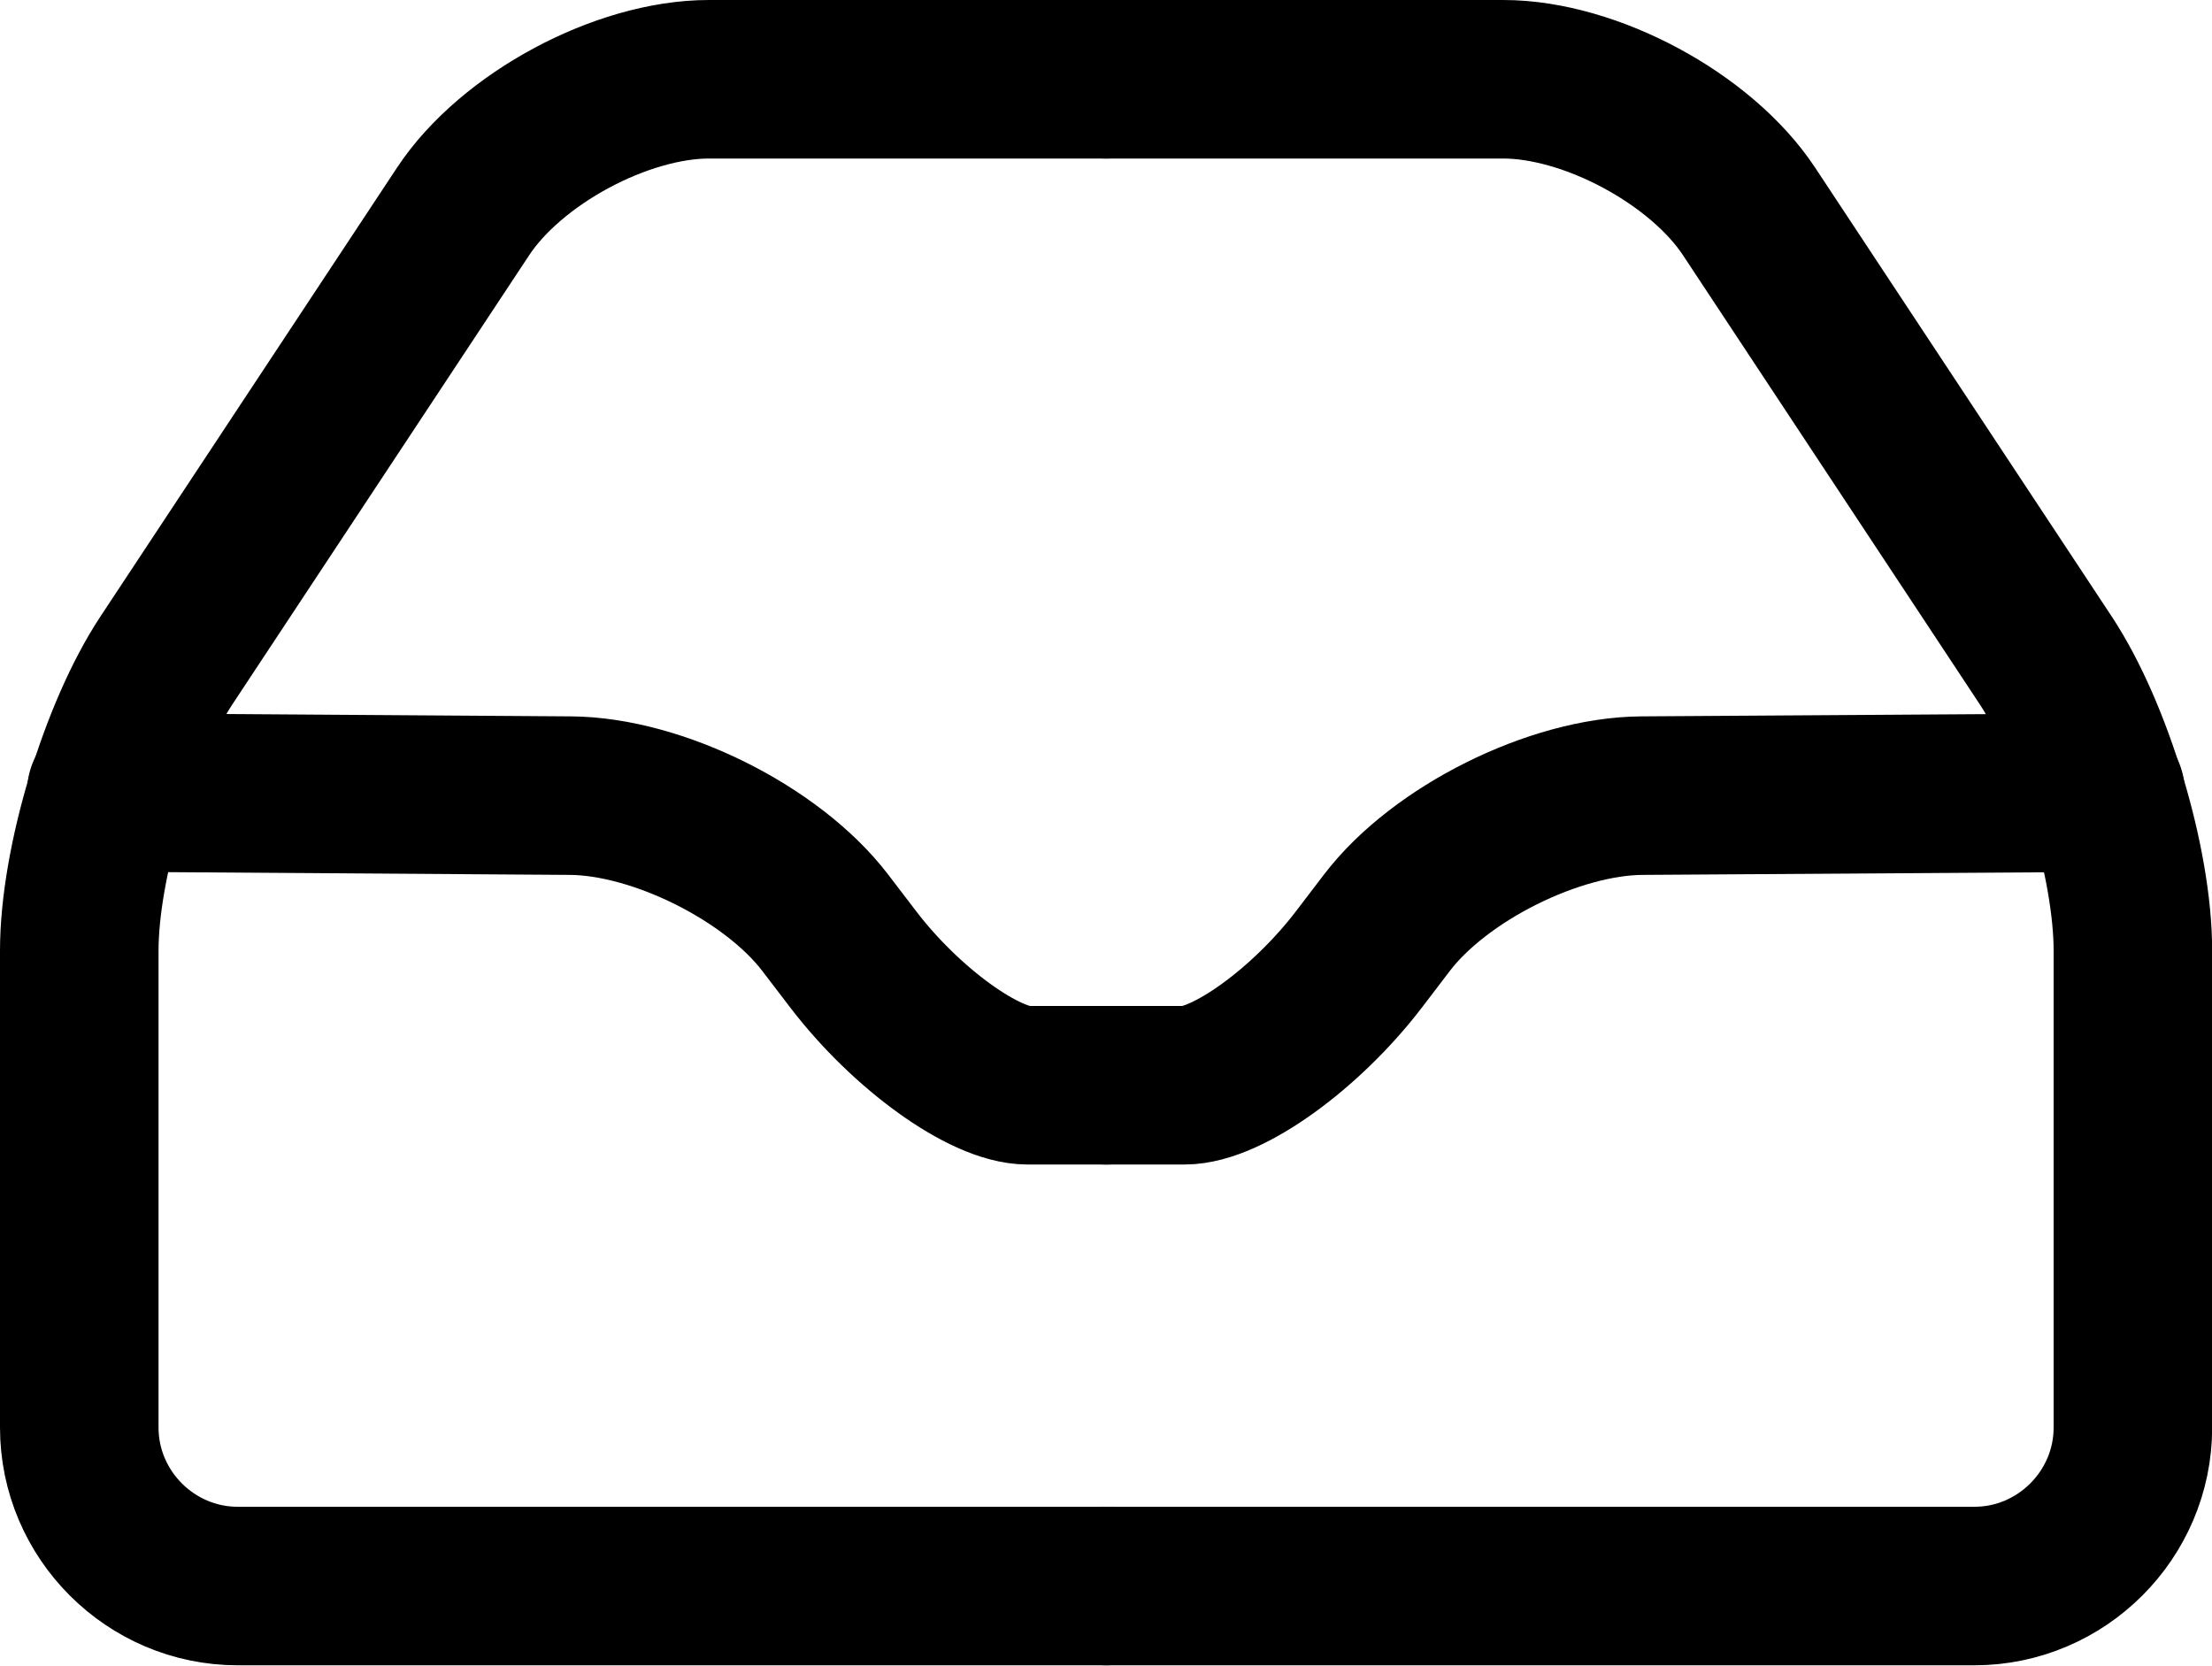
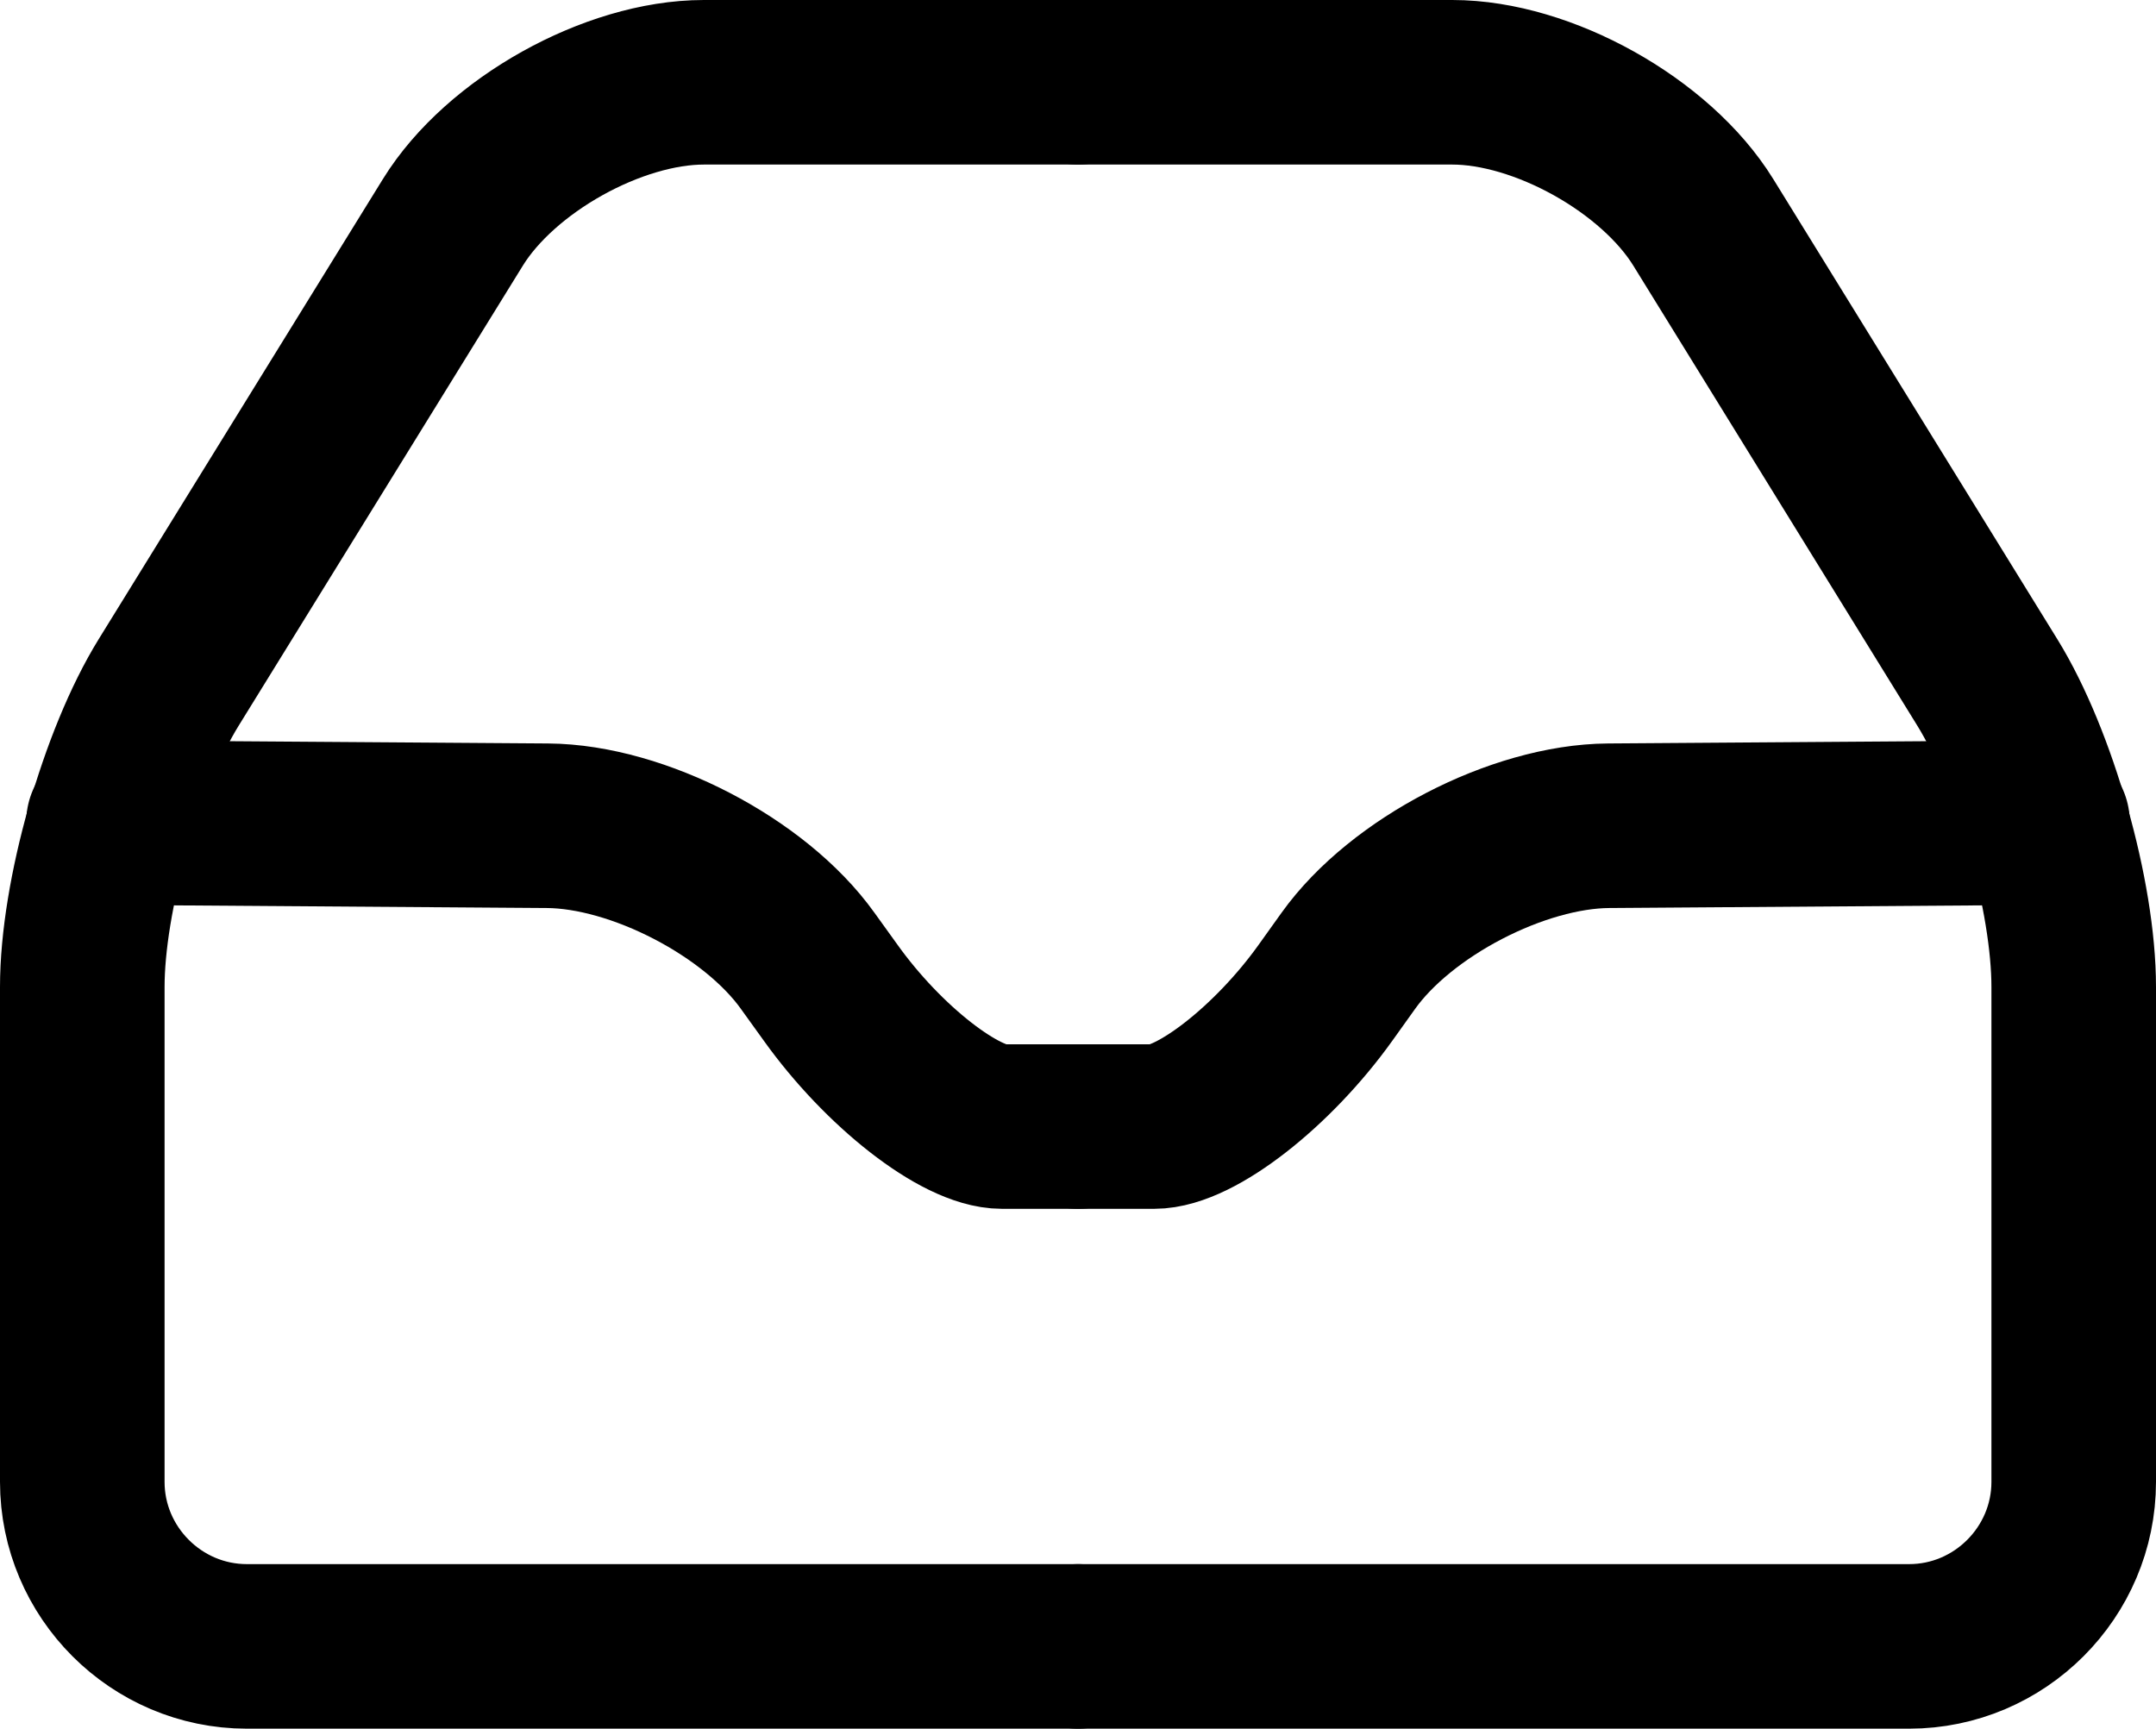
- <svg xmlns="http://www.w3.org/2000/svg" version="1.1" id="Layer_1" x="0px" y="0px" width="13.953px" height="10.505px" viewBox="0 0 13.953 10.505" enable-background="new 0 0 13.953 10.505" xml:space="preserve">
+ <svg xmlns="http://www.w3.org/2000/svg" version="1.1" id="Layer_1" x="0px" y="0px" width="13.101px" height="10.505px" viewBox="0 0 13.101 10.505" enable-background="new 0 0 13.101 10.505" xml:space="preserve">
  <g>
-     <path fill="none" stroke="currentColor" stroke-linecap="round" stroke-linejoin="round" stroke-miterlimit="10" d="M6.977,0.5h2.505   c0.55,0,1.248,0.375,1.551,0.834l1.87,2.83c0.303,0.459,0.551,1.284,0.551,1.834v3.007c0,0.55-0.45,1-1,1H6.977" />
+     <path fill="none" stroke="currentColor" stroke-linecap="round" stroke-linejoin="round" stroke-miterlimit="10" d="M6.551,0.5h2.274   c0.55,0,1.236,0.383,1.525,0.851l1.726,2.796c0.289,0.468,0.525,1.301,0.525,1.851v3.007c0,0.55-0.45,1-1,1H6.551" />
  </g>
  <g>
-     <path fill="none" stroke="currentColor" stroke-linecap="round" stroke-linejoin="round" stroke-miterlimit="10" d="M6.977,6.846   c0,0,0.222,0,0.494,0c0.272,0,0.767-0.357,1.101-0.794l0.177-0.232c0.334-0.437,1.057-0.797,1.607-0.801l2.926-0.019" />
+     <path fill="none" stroke="currentColor" stroke-linecap="round" stroke-linejoin="round" stroke-miterlimit="10" d="M6.551,6.846   c0,0,0.208,0,0.461,0S7.735,6.48,8.055,6.032l0.138-0.193c0.32-0.448,1.031-0.817,1.581-0.821l2.668-0.019" />
  </g>
  <g>
    <g>
-       <path fill="none" stroke="currentColor" stroke-linecap="round" stroke-linejoin="round" stroke-miterlimit="10" d="M6.977,0.5H4.472    c-0.55,0-1.248,0.375-1.551,0.834l-1.87,2.83C0.748,4.623,0.5,5.448,0.5,5.998v3.007c0,0.55,0.45,1,1,1h5.477" />
+       <path fill="none" stroke="currentColor" stroke-linecap="round" stroke-linejoin="round" stroke-miterlimit="10" d="M6.551,0.5H4.277    c-0.55,0-1.236,0.383-1.525,0.851L1.025,4.147C0.736,4.615,0.5,5.448,0.5,5.998v3.007c0,0.55,0.45,1,1,1h5.051" />
    </g>
    <g>
-       <path fill="none" stroke="currentColor" stroke-linecap="round" stroke-linejoin="round" stroke-miterlimit="10" d="M6.977,6.846    c0,0-0.222,0-0.494,0c-0.272,0-0.767-0.357-1.101-0.794L5.204,5.819C4.87,5.383,4.147,5.022,3.597,5.019L0.67,4.999" />
+       <path fill="none" stroke="currentColor" stroke-linecap="round" stroke-linejoin="round" stroke-miterlimit="10" d="M6.551,6.846    c0,0-0.208,0-0.461,0c-0.254,0-0.723-0.366-1.043-0.814L4.908,5.839c-0.32-0.448-1.031-0.817-1.581-0.821L0.659,4.999" />
    </g>
  </g>
</svg>
